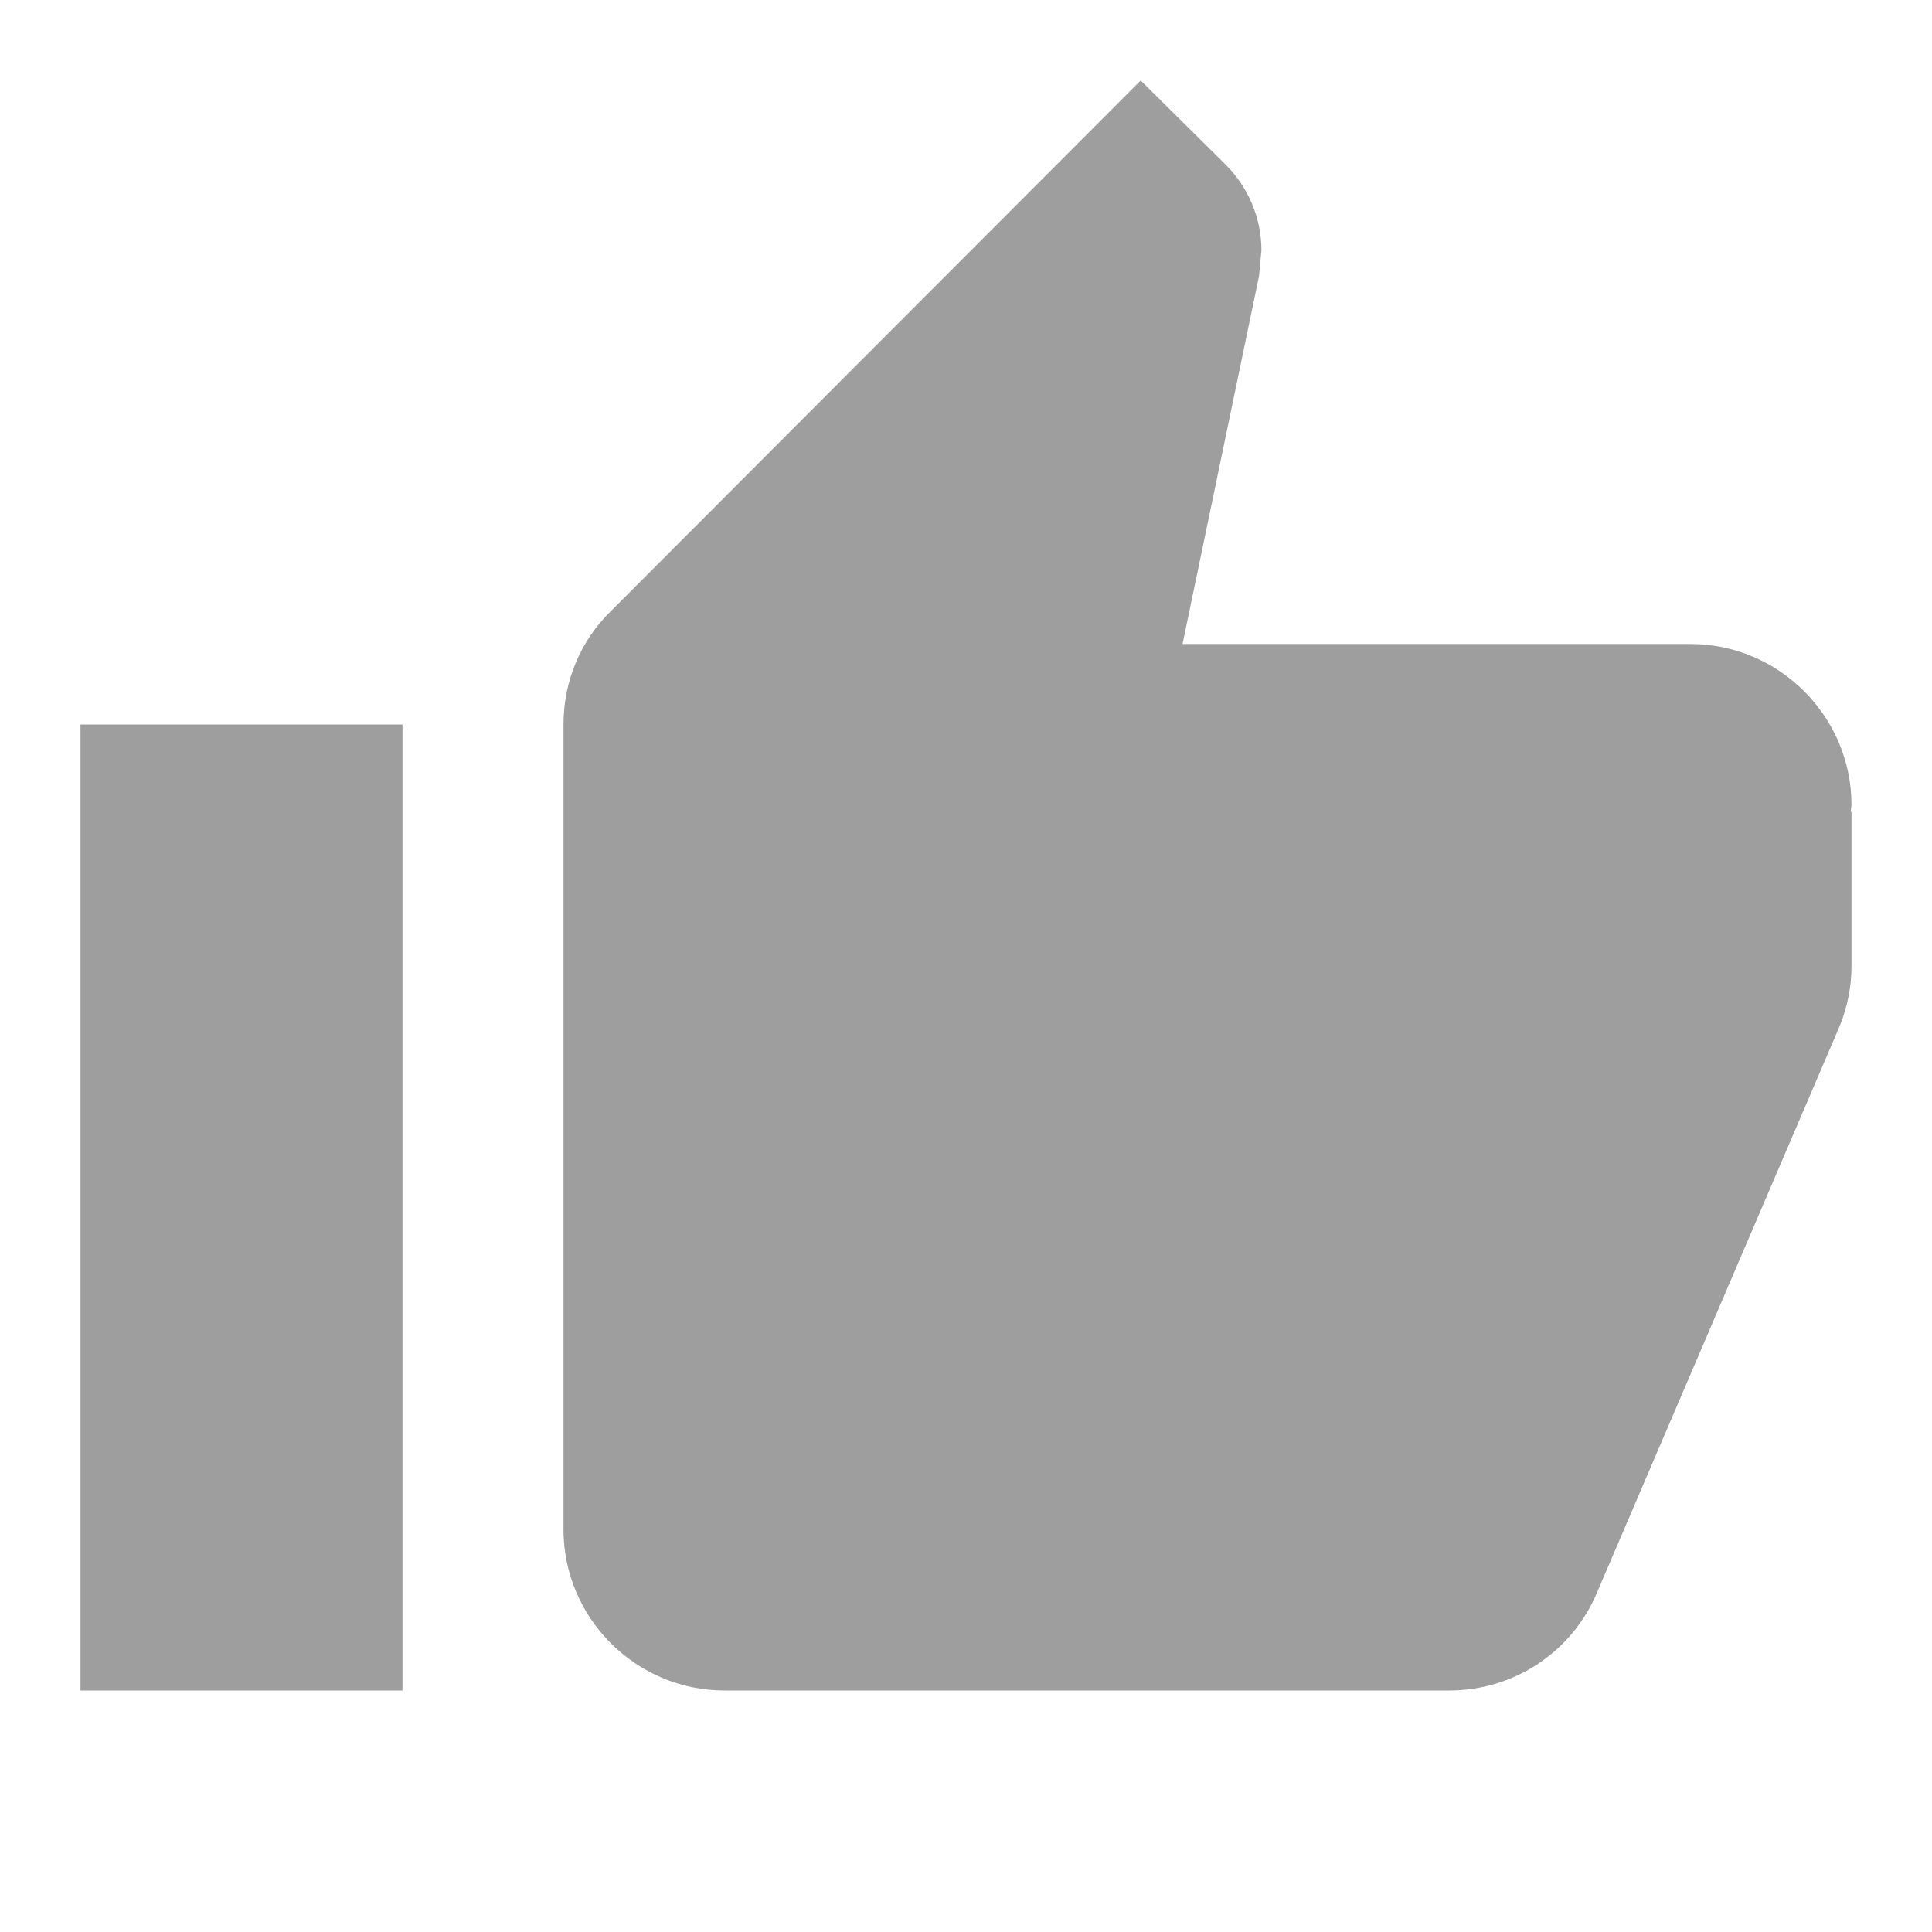
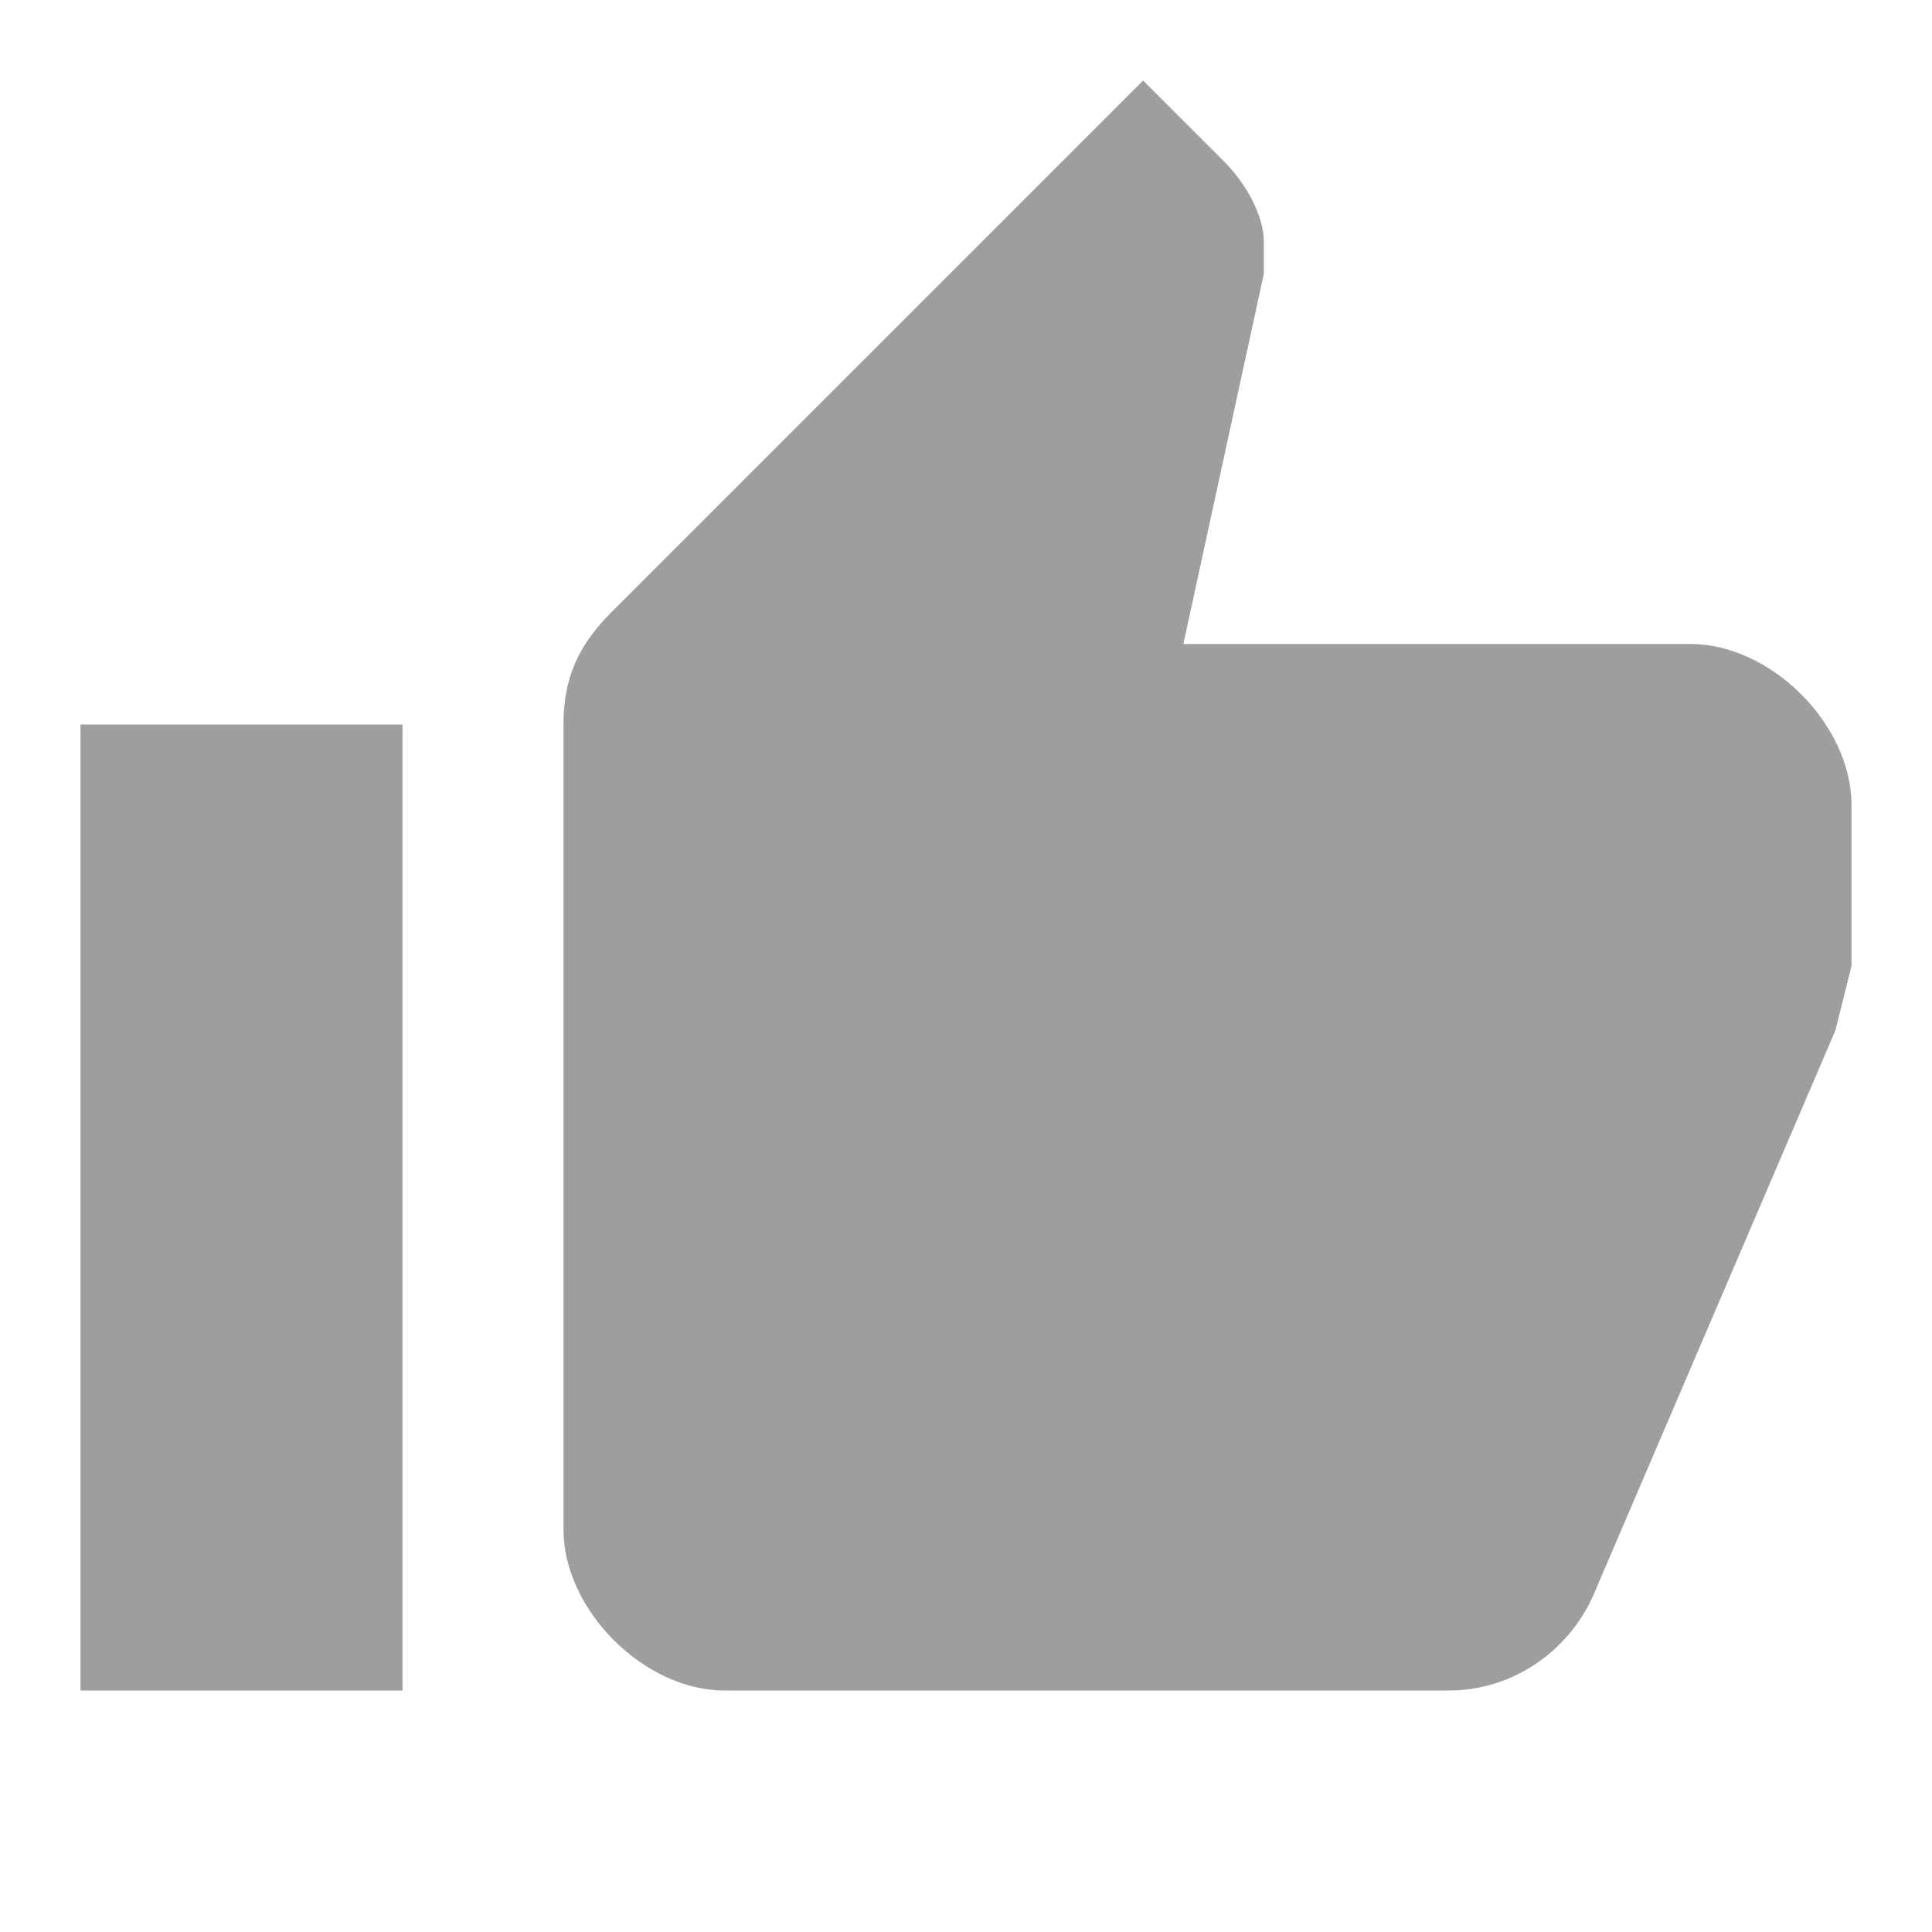
- <svg xmlns="http://www.w3.org/2000/svg" width="24" height="24" viewBox="0 0 24 24">
-   <path fill="#9e9e9e" d="M1 21h4V9H1v12zm22-11c0-1.1-.9-2-2-2h-6.31l.95-4.57.03-.32c0-.41-.17-.79-.44-1.06L14.17 1 7.59 7.59C7.22 7.95 7 8.45 7 9v10c0 1.1.9 2 2 2h9c.83 0 1.54-.5 1.84-1.22l3.02-7.05c.09-.23.14-.47.14-.73v-1.91l-.01-.01L23 10z" />
+ <svg xmlns="http://www.w3.org/2000/svg" width="24" height="24">
+   <path fill="#9e9e9e" d="M1 21h4V9H1v12zm22-11c0-1-1-2-2-2h-6.3l1-4.6V3c0-.3-.2-.7-.5-1l-1-1-6.6 6.6C7.2 8 7 8.4 7 9v10c0 1 1 2 2 2h9c.8 0 1.5-.5 1.8-1.2l3-7 .2-.8v-2z" />
</svg>
